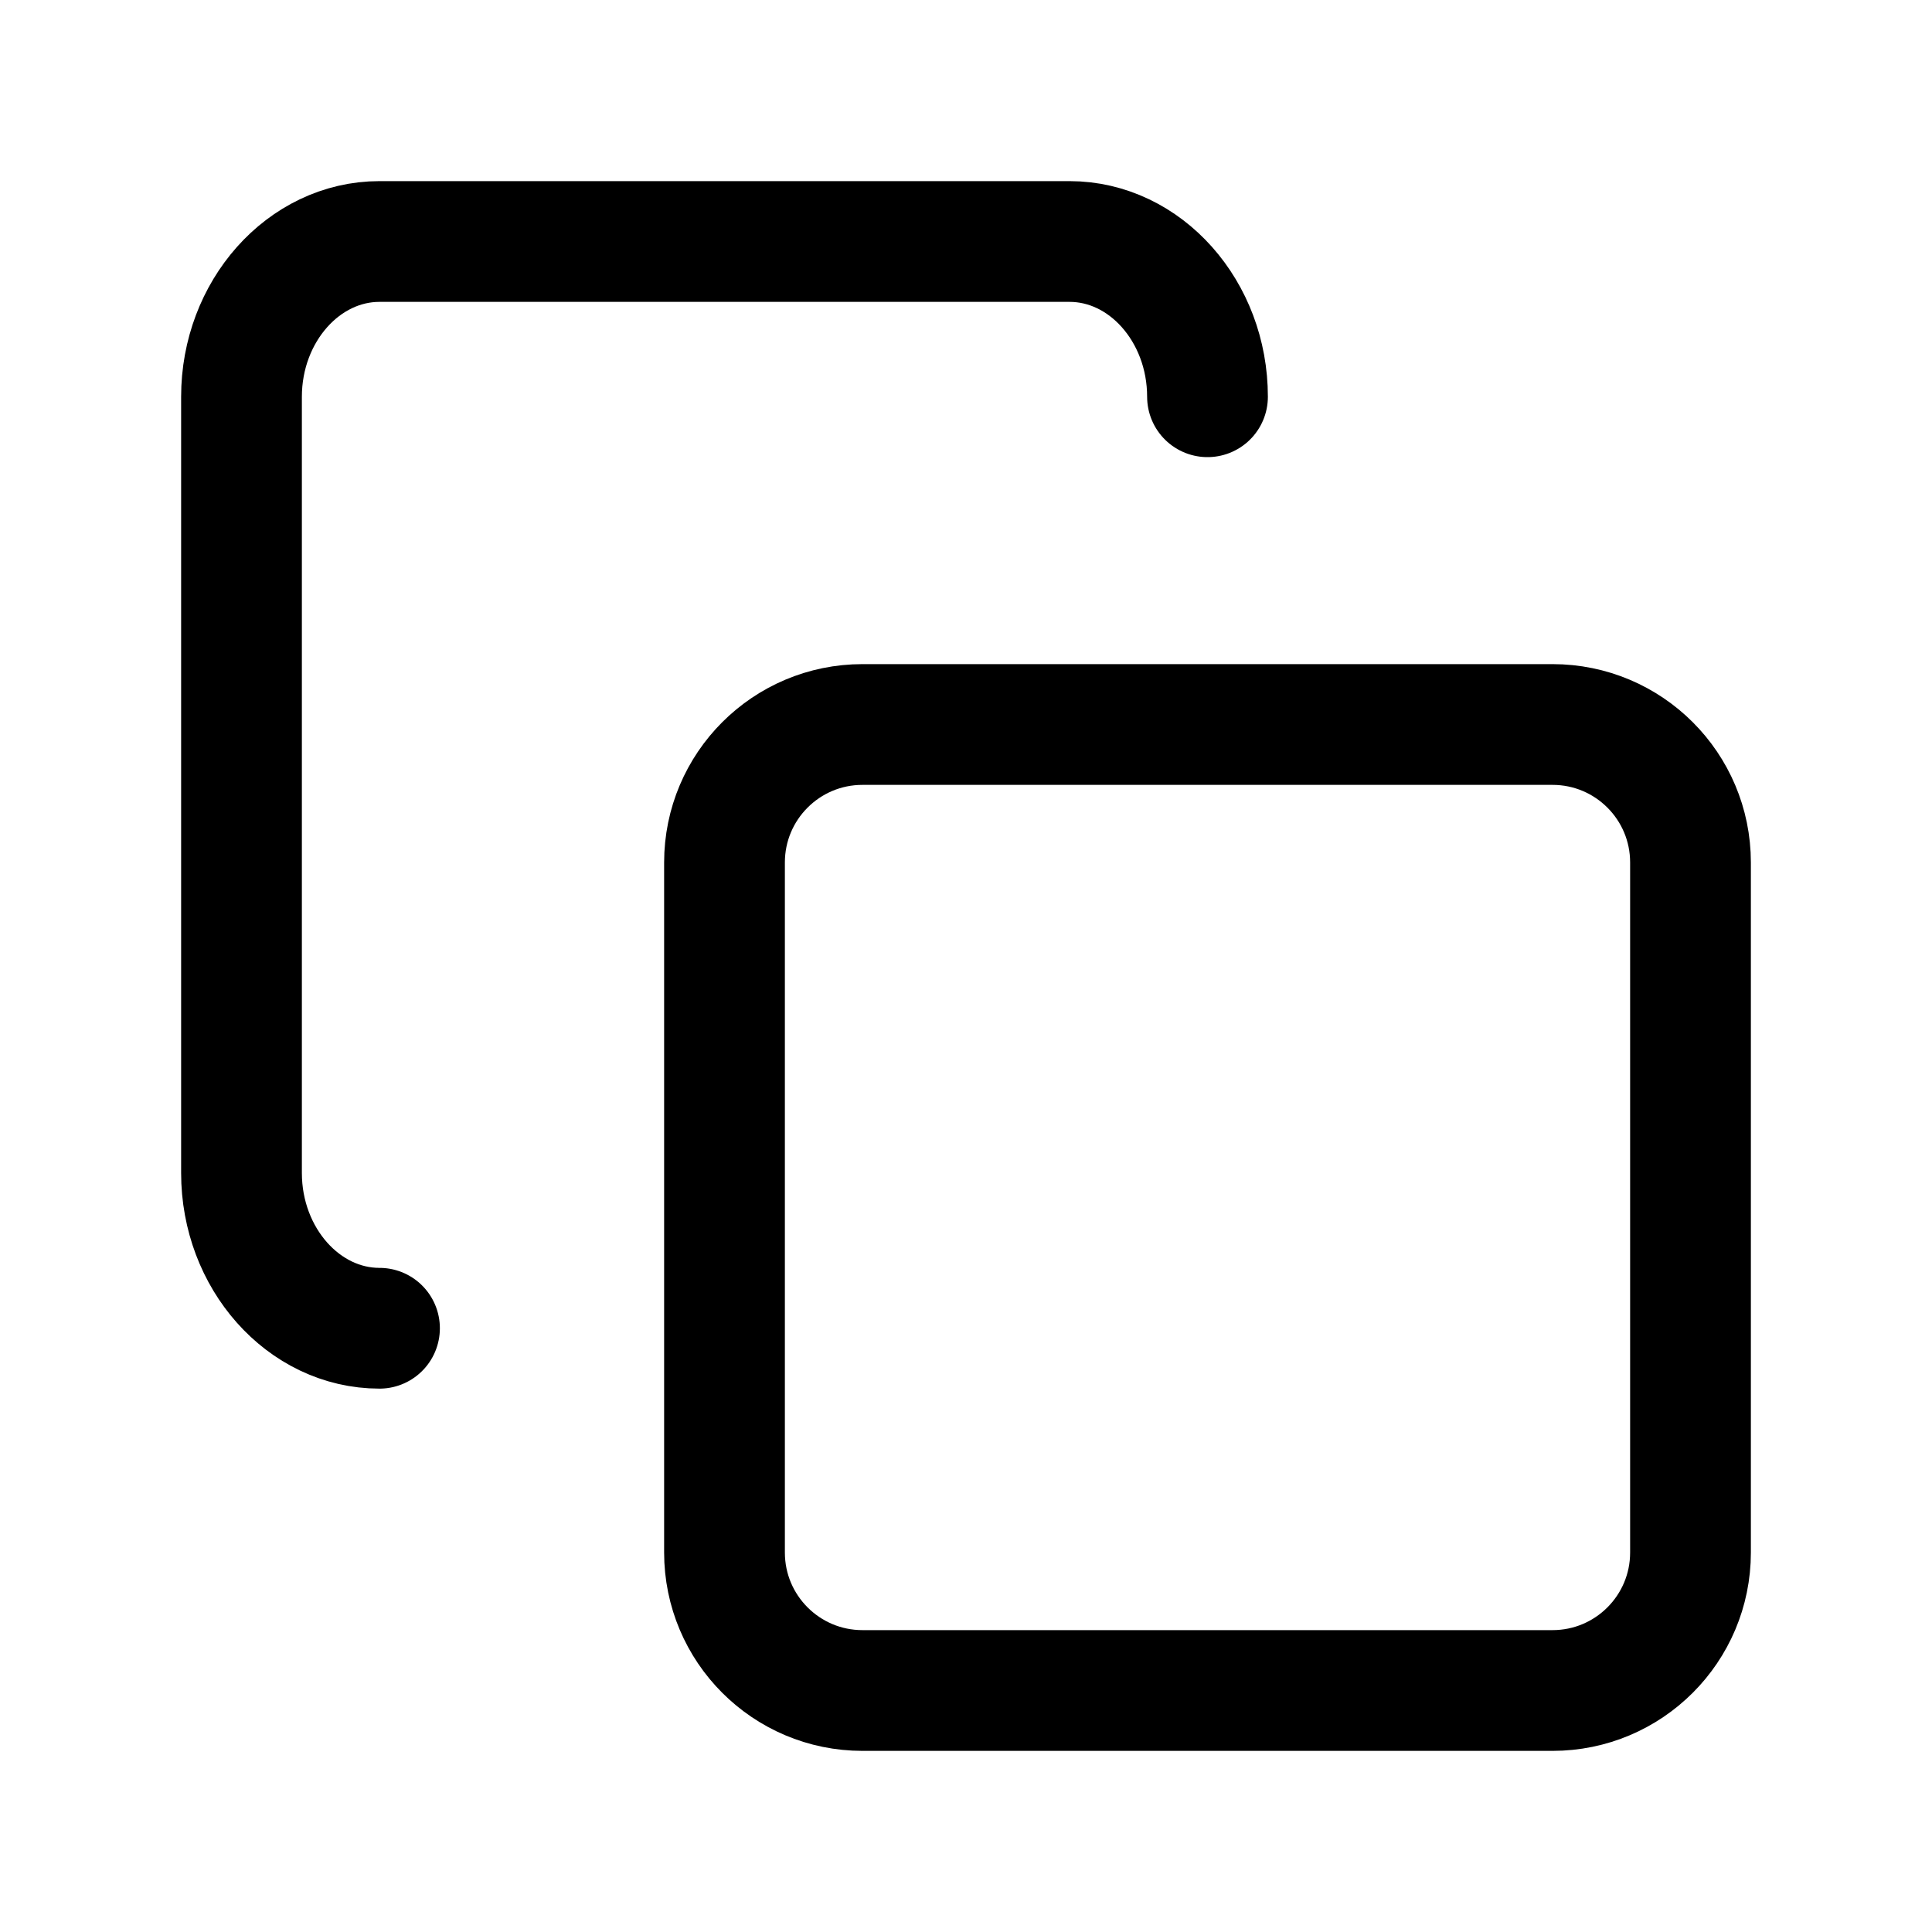
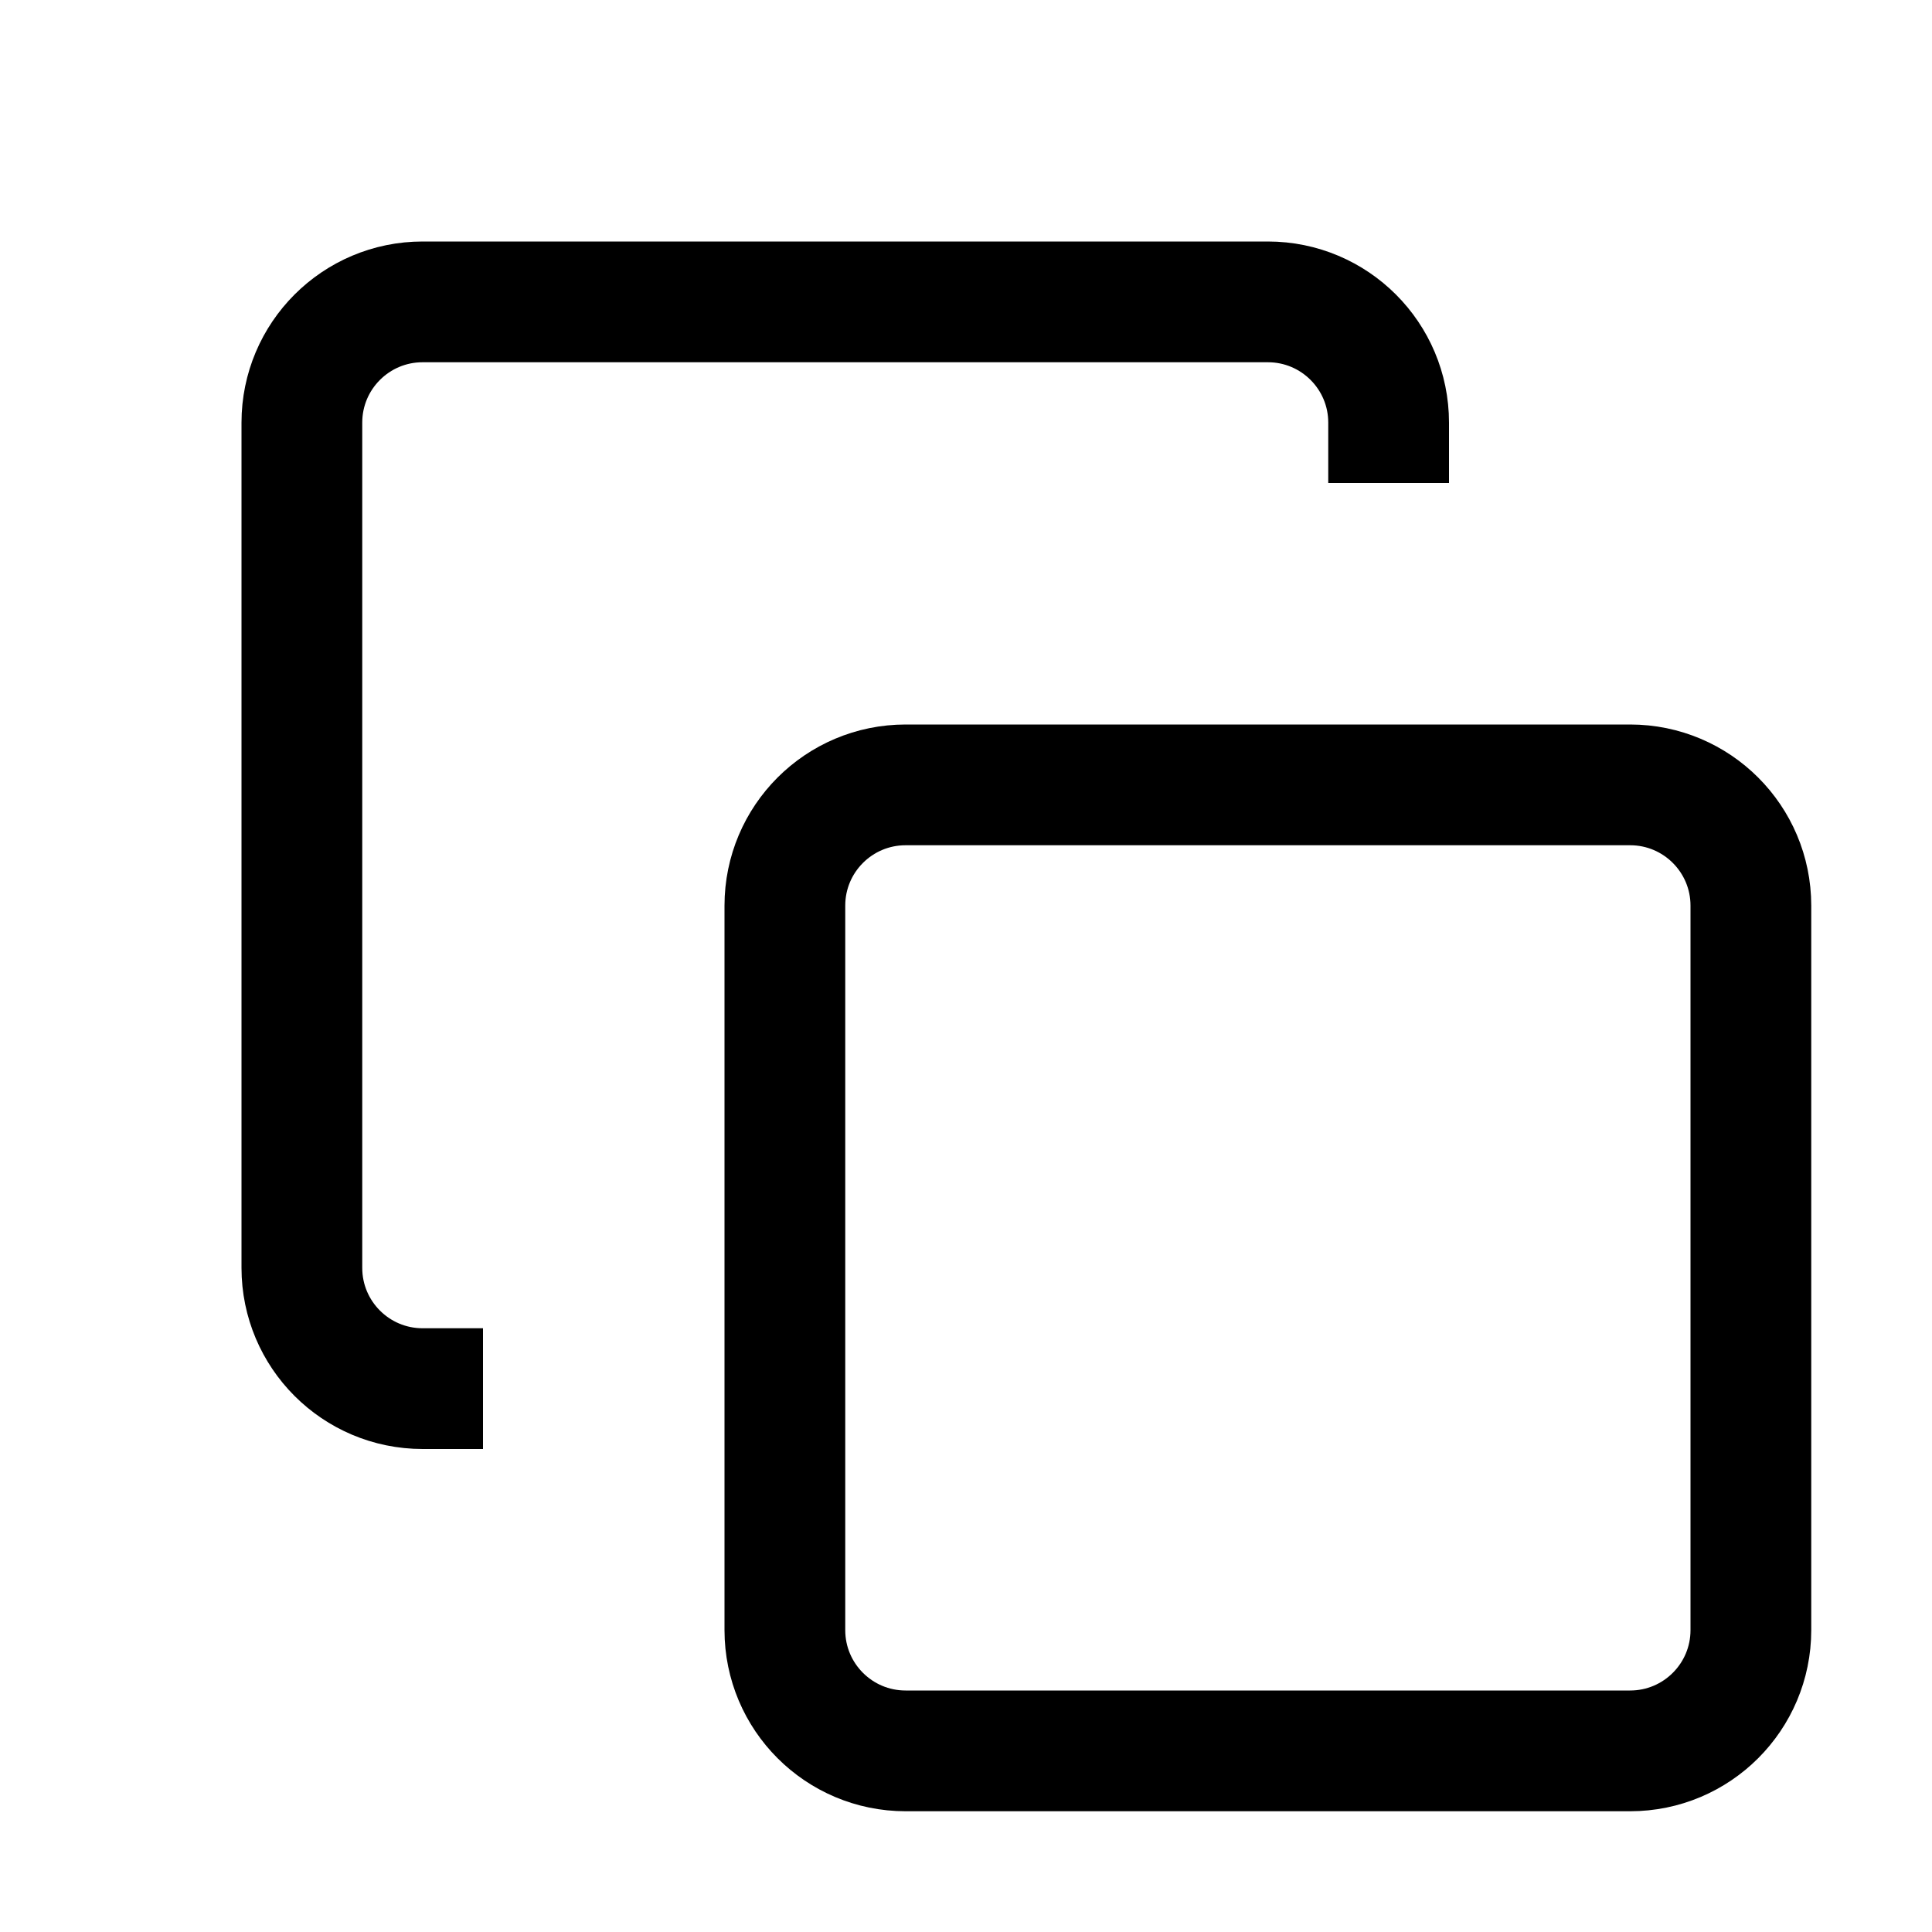
- <svg xmlns="http://www.w3.org/2000/svg" viewBox="0 0 16 16" fill="none" stroke="currentColor" stroke-linecap="round" stroke-linejoin="round">
-   <path transform="translate(6 6) scale(0.5714286 0.5714286)" d="M2 0l10 0c1.105 0 2 0.895 2 2l0 10c0 1.105-0.895 2-2 2l-10 0c-1.105 0-2-0.895-2-2l0-10c0-1.105 0.895-2 2-2z" vector-effect="non-scaling-stroke" />
-   <path transform="translate(2 2) scale(0.5714286 0.6428571)" d="M2 14c-1.1 0-2-0.9-2-2l0-10c0-1.1 0.9-2 2-2l10 0c1.1 0 2 0.9 2 2" vector-effect="non-scaling-stroke" />
+ <svg xmlns="http://www.w3.org/2000/svg" viewBox="0 0 16 16" fill="none" stroke="currentColor">
+   <rect x="6.5" y="6.5" width="8" height="8" rx="1" />
+   <path d="M4 11.5h-.5a1 1 0 0 1-1-1v-7a1 1 0 0 1 1-1h7a1 1 0 0 1 1 1V4" />
</svg>
